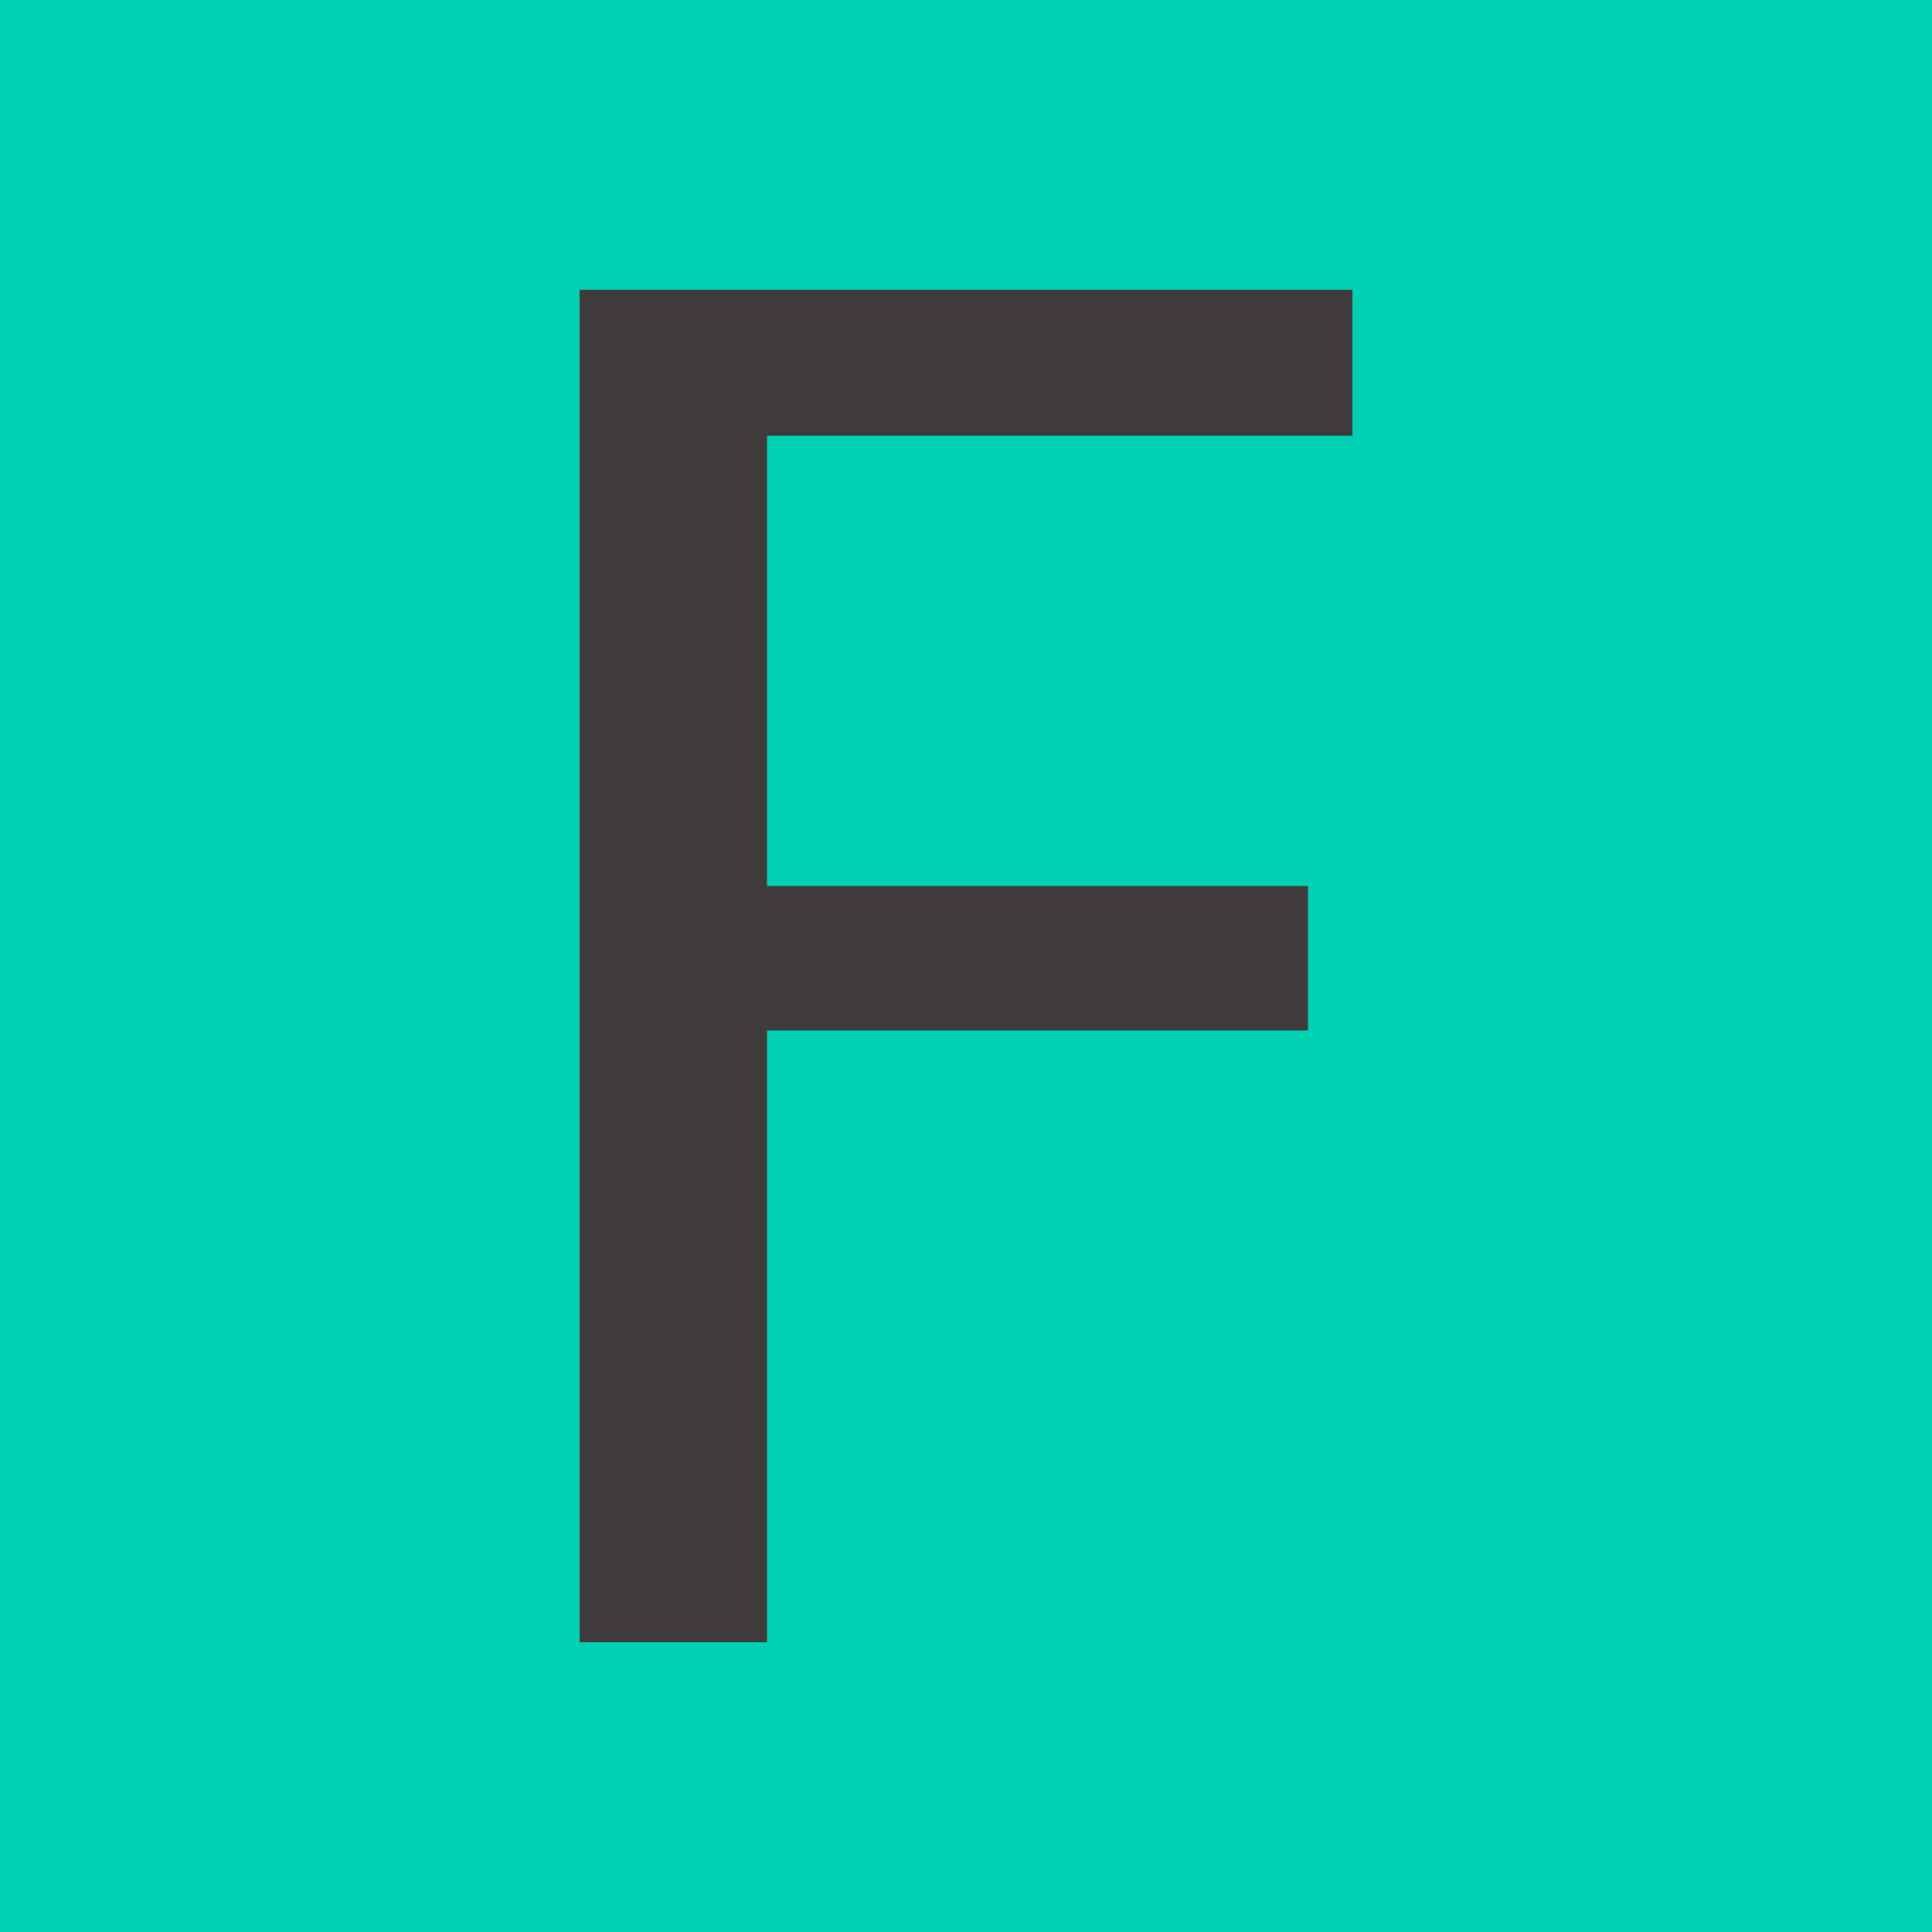
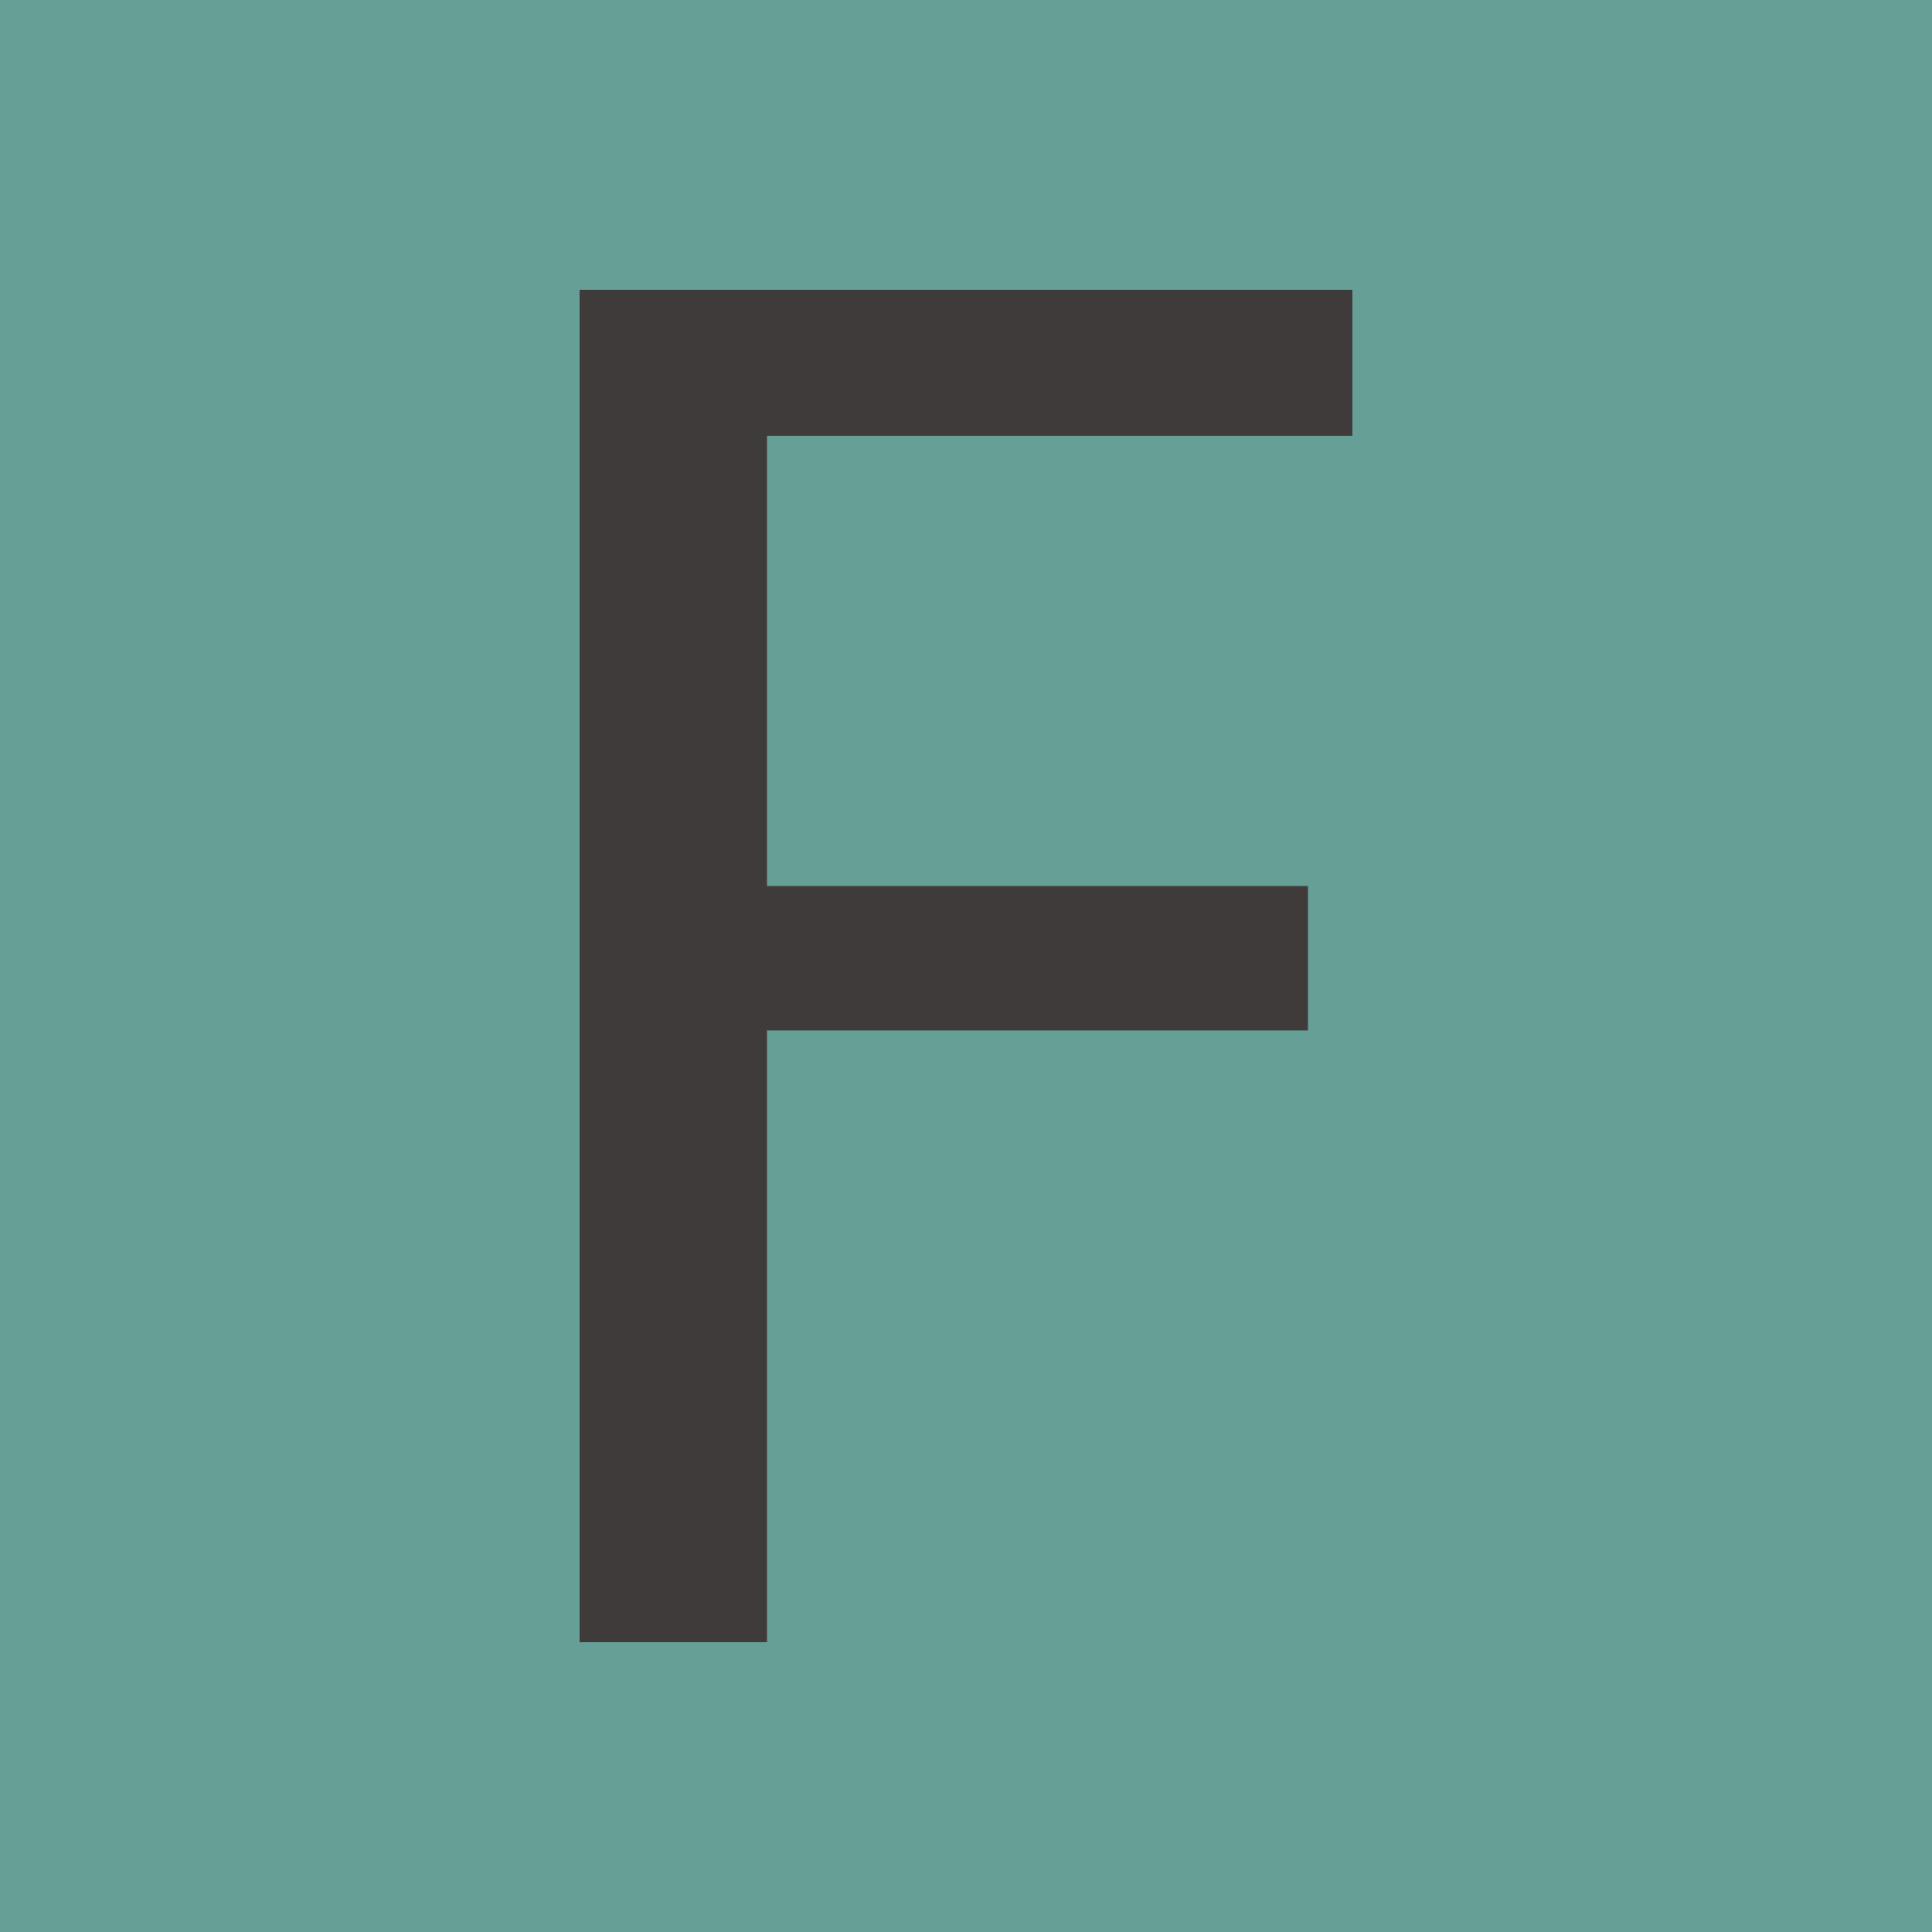
<svg xmlns="http://www.w3.org/2000/svg" width="20" height="20" viewBox="0 0 20 20" fill="none">
-   <rect width="20" height="20" fill="#00D1B5" />
+   <rect width="20" height="20" fill="#669F95" />
  <path d="M6 3H14V4.511H7.94V9.172H13.54V10.667H7.94V17H6V3Z" fill="#403B3B" />
</svg>
